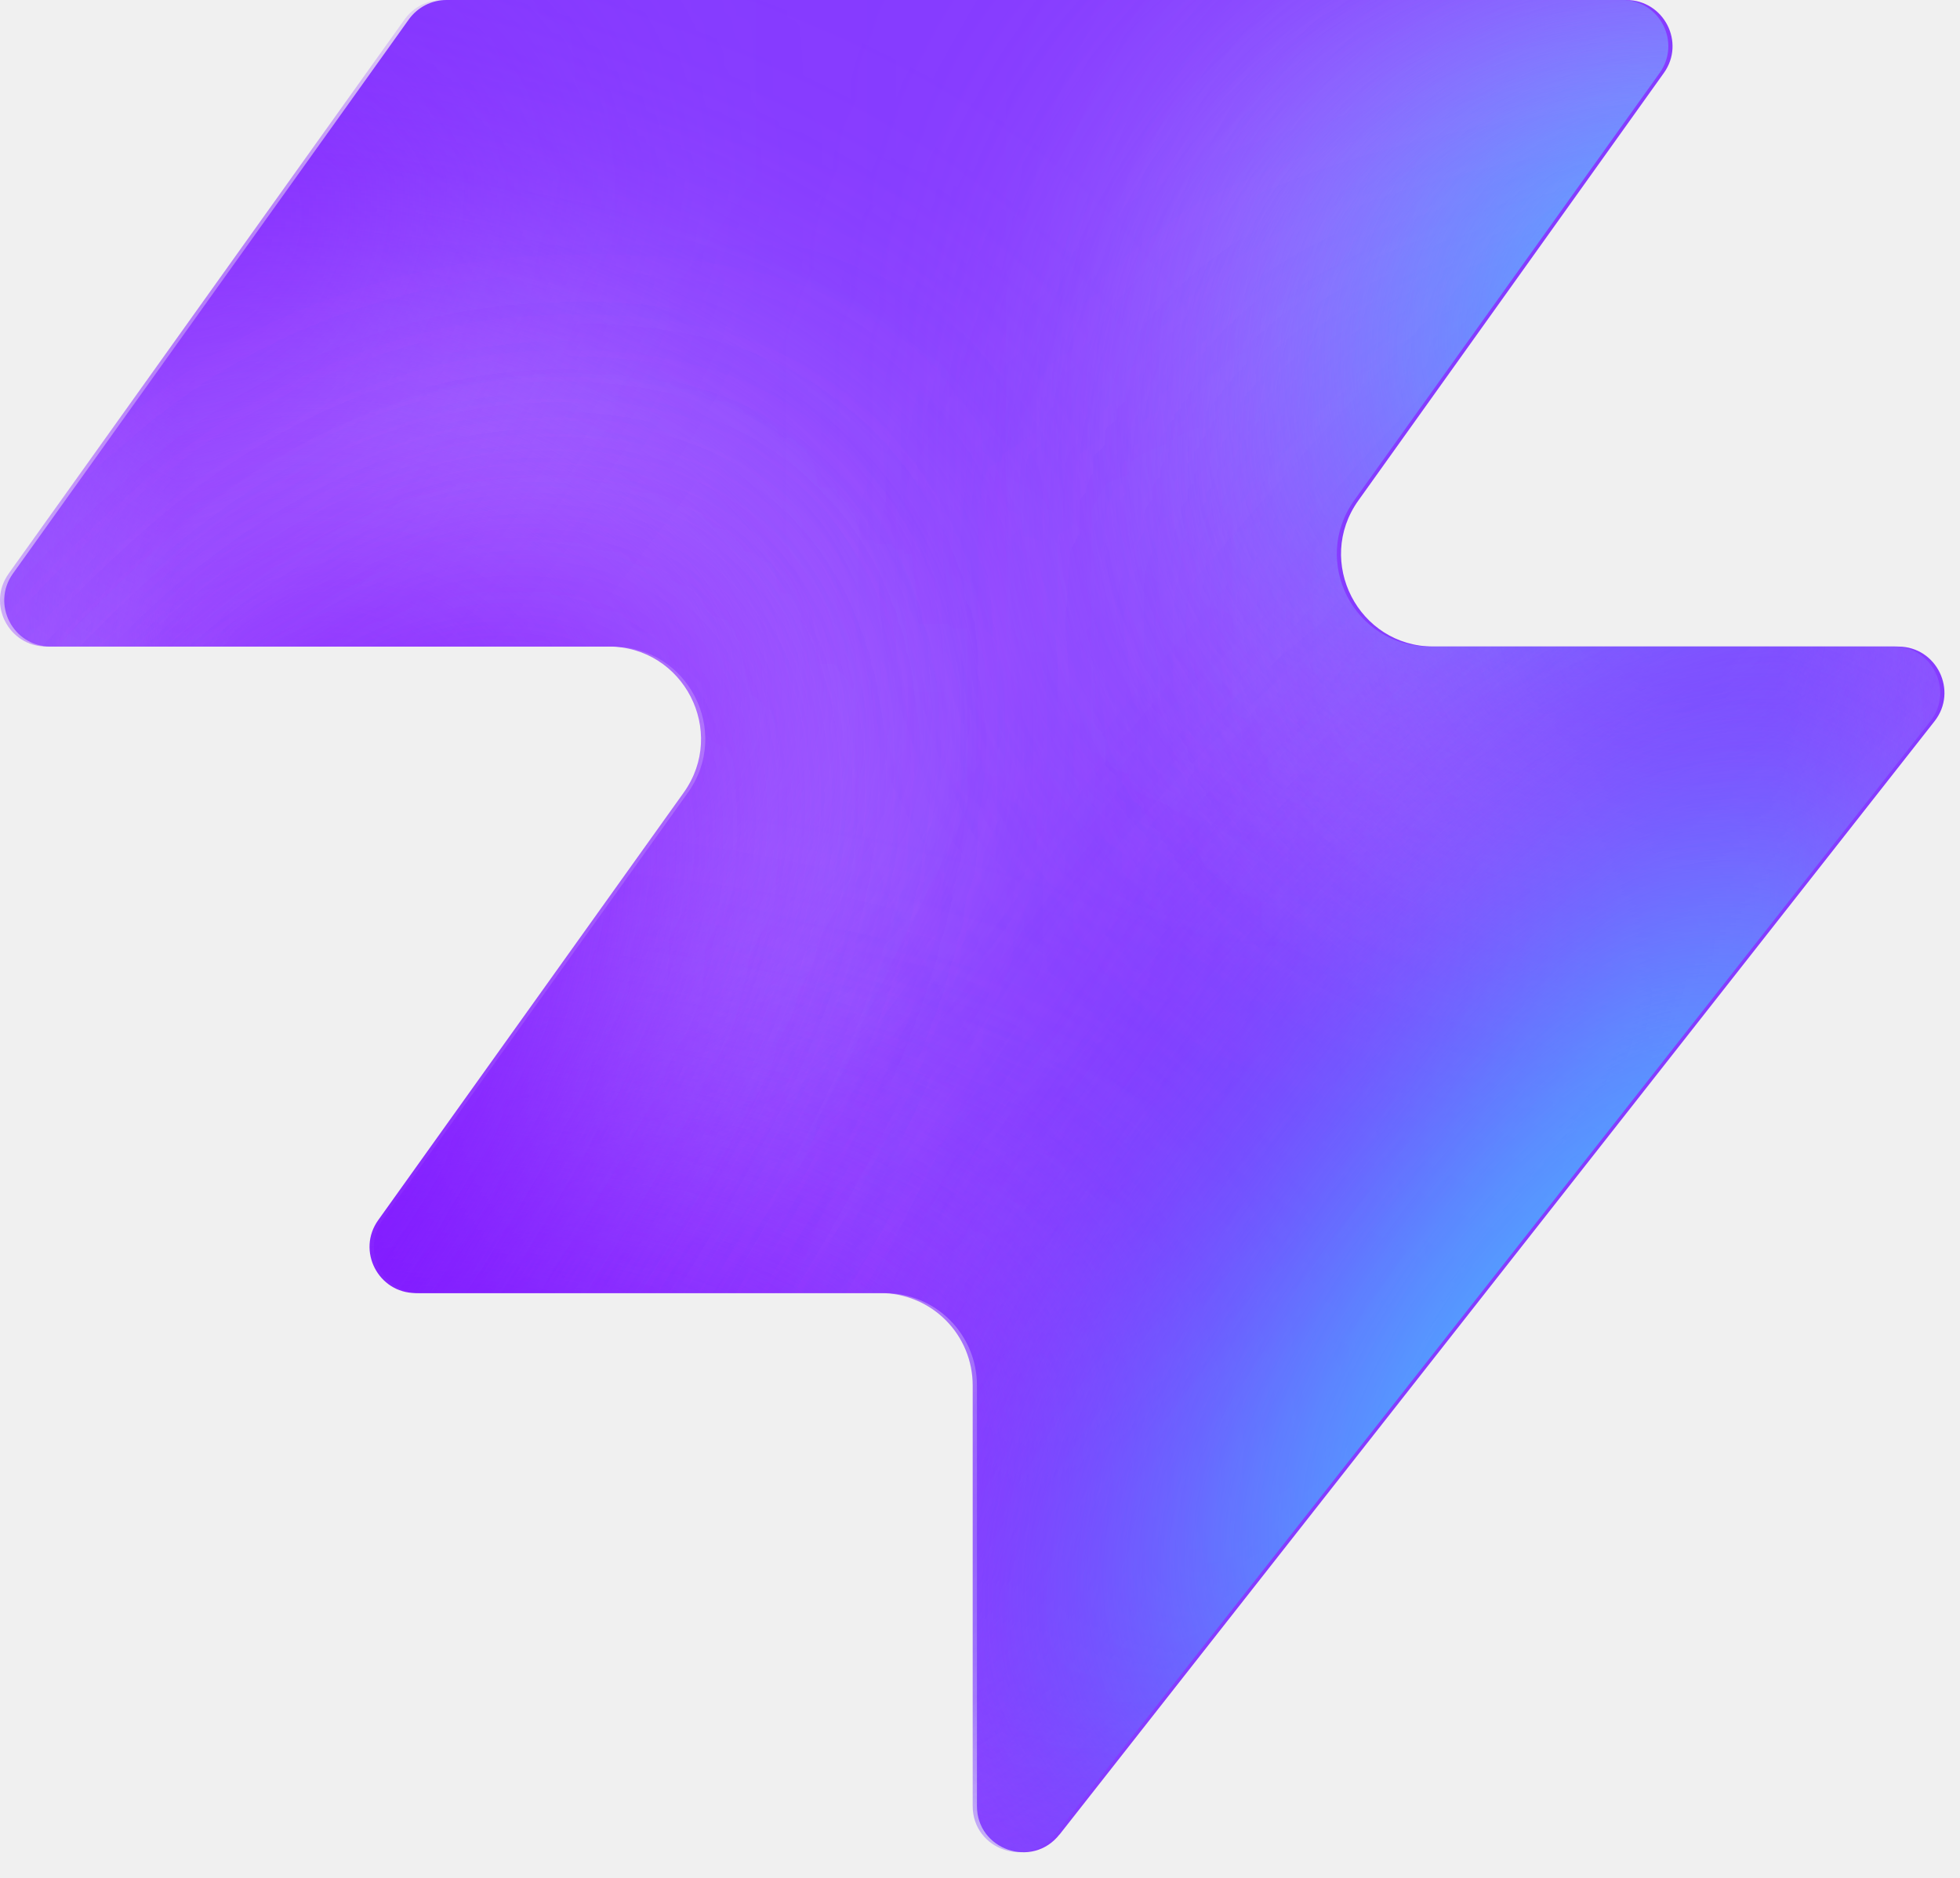
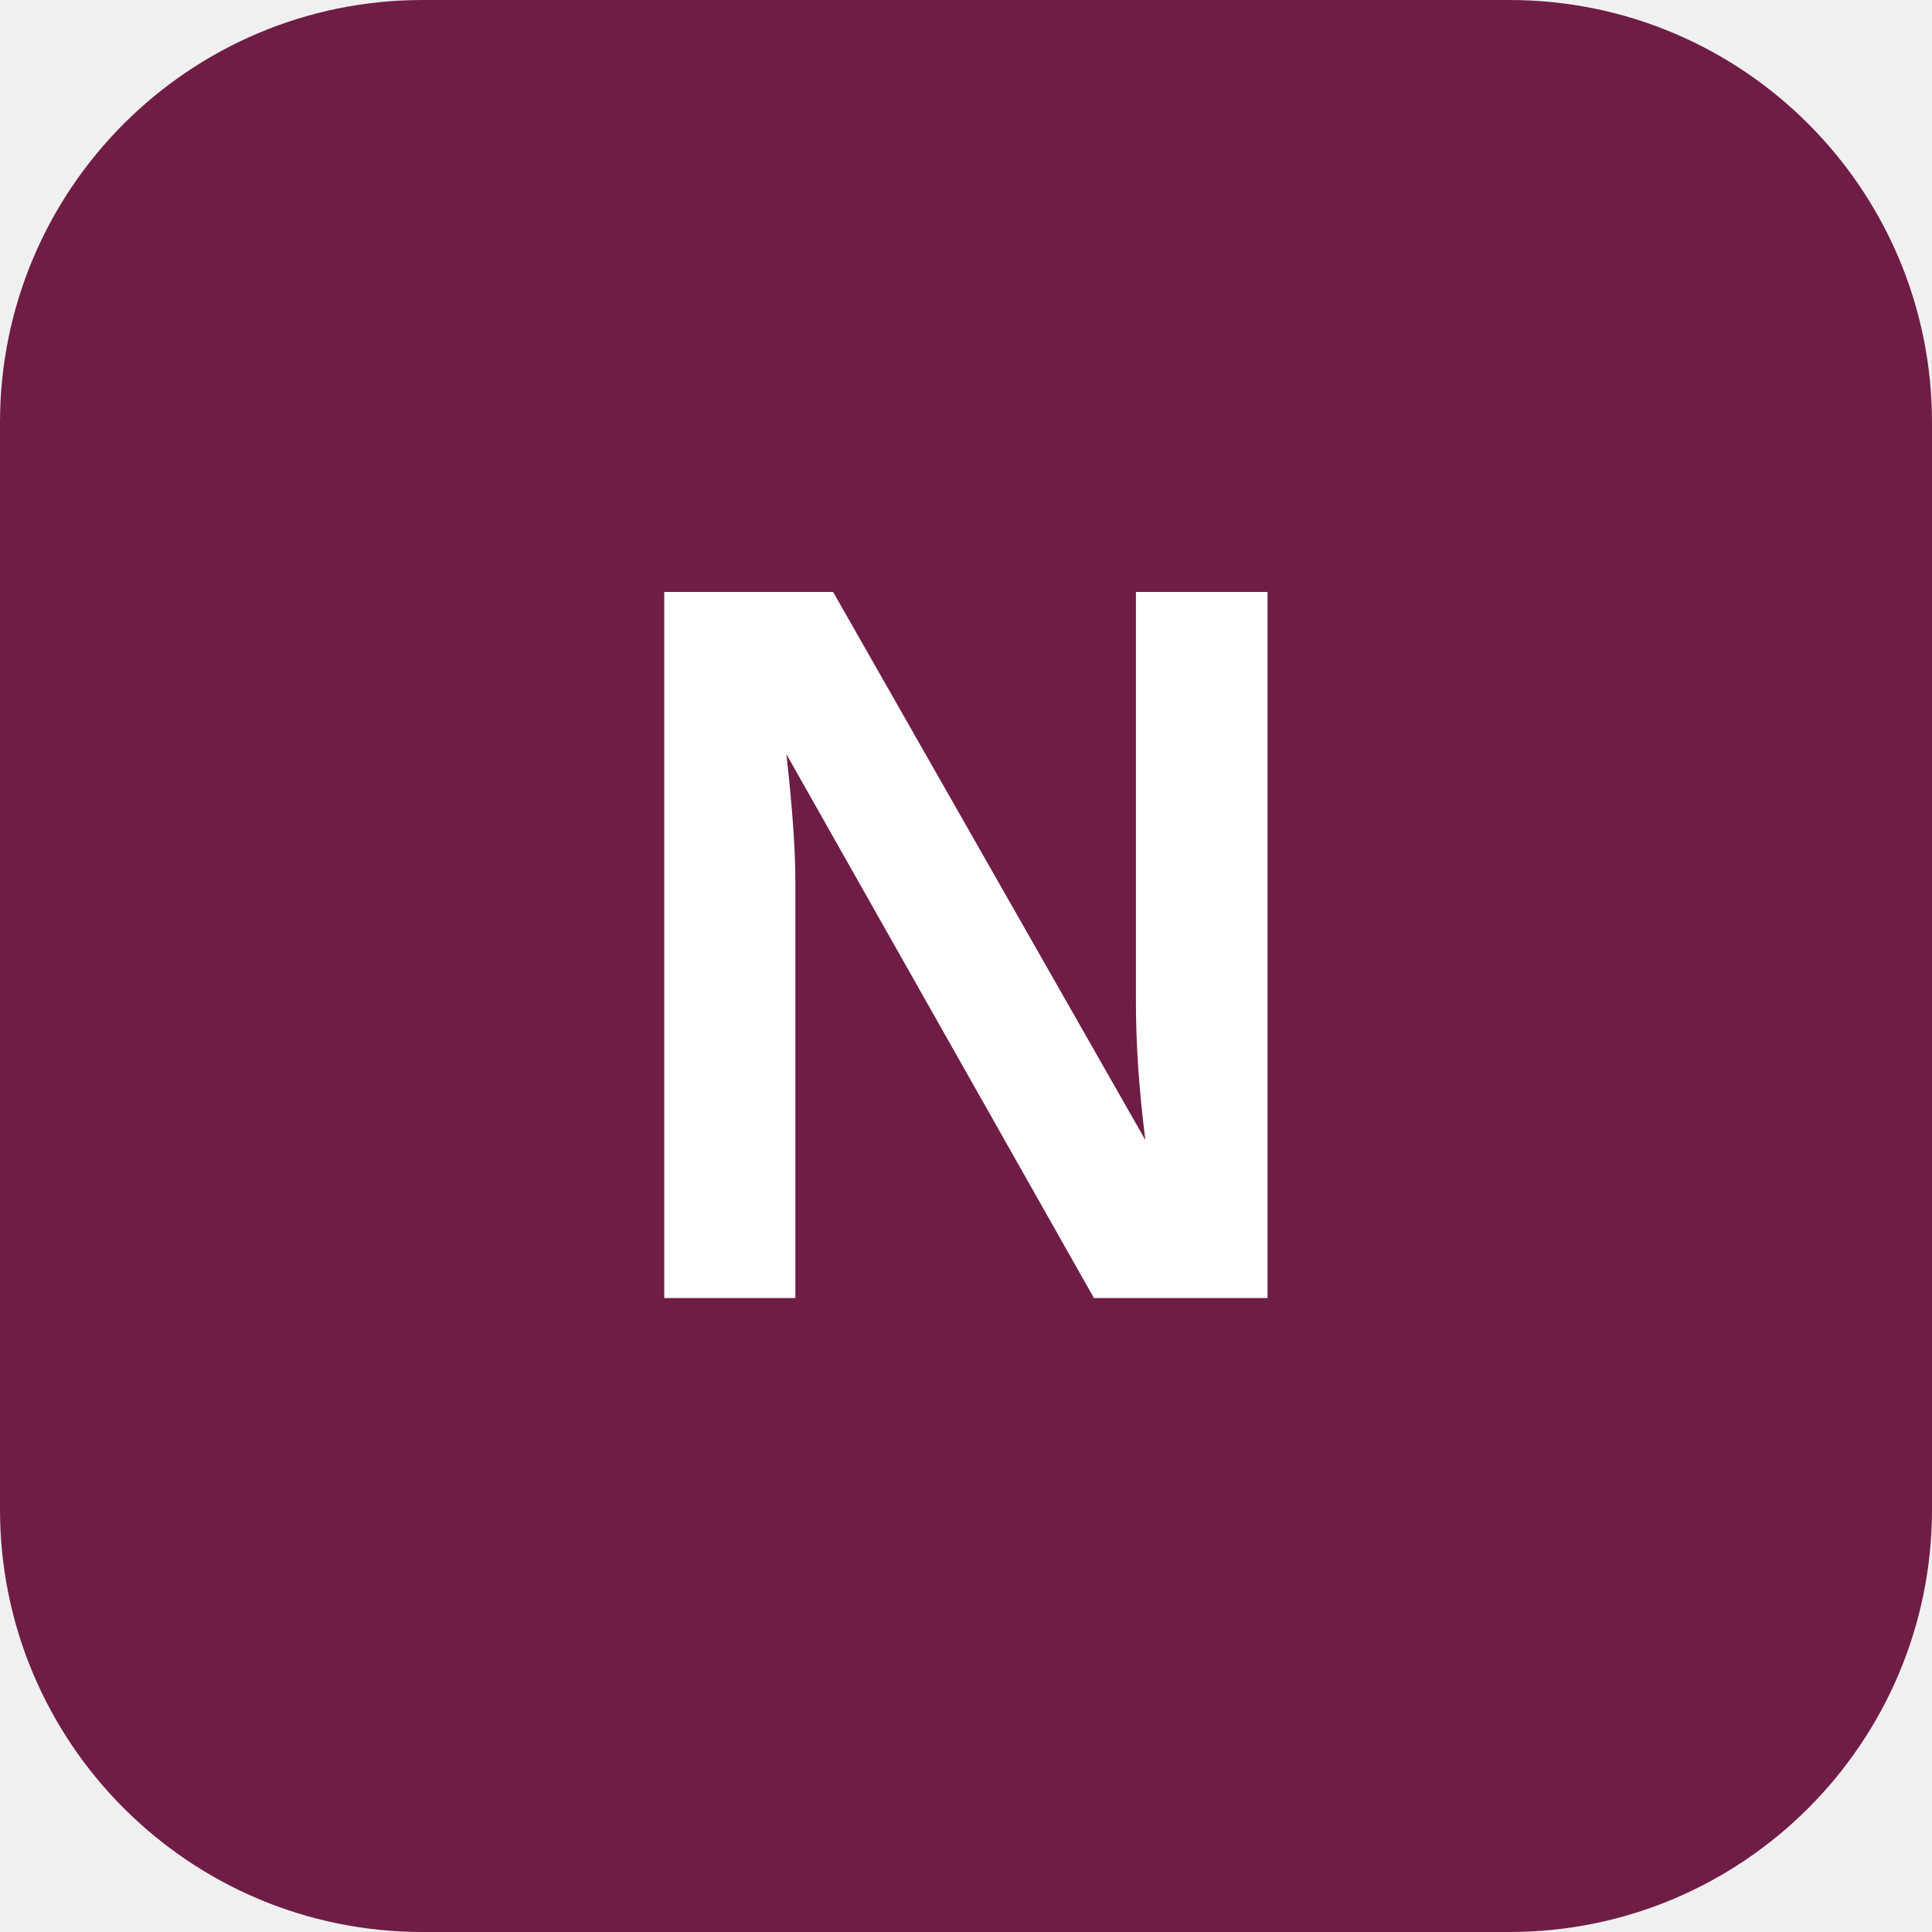
- <svg xmlns="http://www.w3.org/2000/svg" width="48" height="46" fill="none" viewBox="0 0 48 46">
-   <path fill="#863bff" d="M25.946 44.938c-.664.845-2.021.375-2.021-.698V33.937a2.26 2.26 0 0 0-2.262-2.262H10.287c-.92 0-1.456-1.04-.92-1.788l7.48-10.471c1.07-1.497 0-3.578-1.842-3.578H1.237c-.92 0-1.456-1.04-.92-1.788L10.013.474c.214-.297.556-.474.92-.474h28.894c.92 0 1.456 1.04.92 1.788l-7.48 10.471c-1.07 1.498 0 3.579 1.842 3.579h11.377c.943 0 1.473 1.088.89 1.83L25.947 44.94z" style="fill:#863bff;fill:color(display-p3 .525 .23 1);fill-opacity:1" />
-   <mask id="a" width="48" height="46" x="0" y="0" maskUnits="userSpaceOnUse" style="mask-type:alpha">
-     <path fill="#000" d="M25.842 44.938c-.664.844-2.021.375-2.021-.698V33.937a2.26 2.26 0 0 0-2.262-2.262H10.183c-.92 0-1.456-1.04-.92-1.788l7.48-10.471c1.07-1.498 0-3.579-1.842-3.579H1.133c-.92 0-1.456-1.04-.92-1.787L9.91.473c.214-.297.556-.474.92-.474h28.894c.92 0 1.456 1.04.92 1.788l-7.48 10.471c-1.07 1.498 0 3.578 1.842 3.578h11.377c.943 0 1.473 1.088.89 1.832L25.843 44.94z" style="fill:#000;fill-opacity:1" />
-   </mask>
-   <g mask="url(#a)">
-     <g filter="url(#b)">
-       <ellipse cx="5.508" cy="14.704" fill="#ede6ff" rx="5.508" ry="14.704" style="fill:#ede6ff;fill:color(display-p3 .927 .903 1);fill-opacity:1" transform="matrix(.00324 1 1 -.00324 -4.47 31.516)" />
-     </g>
-     <g filter="url(#c)">
-       <ellipse cx="10.399" cy="29.851" fill="#ede6ff" rx="10.399" ry="29.851" style="fill:#ede6ff;fill:color(display-p3 .927 .903 1);fill-opacity:1" transform="matrix(.00324 1 1 -.00324 -39.328 7.883)" />
-     </g>
-     <g filter="url(#d)">
-       <ellipse cx="5.508" cy="30.487" fill="#7e14ff" rx="5.508" ry="30.487" style="fill:#7e14ff;fill:color(display-p3 .492 .077 1);fill-opacity:1" transform="rotate(89.814 -25.913 -14.639)scale(1 -1)" />
-     </g>
-     <g filter="url(#e)">
-       <ellipse cx="5.508" cy="30.599" fill="#7e14ff" rx="5.508" ry="30.599" style="fill:#7e14ff;fill:color(display-p3 .492 .077 1);fill-opacity:1" transform="rotate(89.814 -32.644 -3.334)scale(1 -1)" />
-     </g>
-     <g filter="url(#f)">
-       <ellipse cx="5.508" cy="30.599" fill="#7e14ff" rx="5.508" ry="30.599" style="fill:#7e14ff;fill:color(display-p3 .492 .077 1);fill-opacity:1" transform="matrix(.00324 1 1 -.00324 -34.34 30.47)" />
-     </g>
-     <g filter="url(#g)">
-       <ellipse cx="14.072" cy="22.078" fill="#ede6ff" rx="14.072" ry="22.078" style="fill:#ede6ff;fill:color(display-p3 .927 .903 1);fill-opacity:1" transform="rotate(93.35 24.506 48.493)scale(-1 1)" />
-     </g>
-     <g filter="url(#h)">
-       <ellipse cx="3.47" cy="21.501" fill="#7e14ff" rx="3.47" ry="21.501" style="fill:#7e14ff;fill:color(display-p3 .492 .077 1);fill-opacity:1" transform="rotate(89.009 28.708 47.59)scale(-1 1)" />
-     </g>
-     <g filter="url(#i)">
-       <ellipse cx="3.47" cy="21.501" fill="#7e14ff" rx="3.47" ry="21.501" style="fill:#7e14ff;fill:color(display-p3 .492 .077 1);fill-opacity:1" transform="rotate(89.009 28.708 47.59)scale(-1 1)" />
-     </g>
-     <g filter="url(#j)">
-       <ellipse cx=".387" cy="8.972" fill="#7e14ff" rx="4.407" ry="29.108" style="fill:#7e14ff;fill:color(display-p3 .492 .077 1);fill-opacity:1" transform="rotate(39.51 .387 8.972)" />
-     </g>
-     <g filter="url(#k)">
-       <ellipse cx="47.523" cy="-6.092" fill="#7e14ff" rx="4.407" ry="29.108" style="fill:#7e14ff;fill:color(display-p3 .492 .077 1);fill-opacity:1" transform="rotate(37.892 47.523 -6.092)" />
-     </g>
-     <g filter="url(#l)">
-       <ellipse cx="41.412" cy="6.333" fill="#47bfff" rx="5.971" ry="9.665" style="fill:#47bfff;fill:color(display-p3 .28 .748 1);fill-opacity:1" transform="rotate(37.892 41.412 6.333)" />
-     </g>
-     <g filter="url(#m)">
-       <ellipse cx="-1.879" cy="38.332" fill="#7e14ff" rx="4.407" ry="29.108" style="fill:#7e14ff;fill:color(display-p3 .492 .077 1);fill-opacity:1" transform="rotate(37.892 -1.88 38.332)" />
-     </g>
-     <g filter="url(#n)">
-       <ellipse cx="-1.879" cy="38.332" fill="#7e14ff" rx="4.407" ry="29.108" style="fill:#7e14ff;fill:color(display-p3 .492 .077 1);fill-opacity:1" transform="rotate(37.892 -1.88 38.332)" />
-     </g>
-     <g filter="url(#o)">
-       <ellipse cx="35.651" cy="29.907" fill="#7e14ff" rx="4.407" ry="29.108" style="fill:#7e14ff;fill:color(display-p3 .492 .077 1);fill-opacity:1" transform="rotate(37.892 35.651 29.907)" />
-     </g>
-     <g filter="url(#p)">
-       <ellipse cx="38.418" cy="32.4" fill="#47bfff" rx="5.971" ry="15.297" style="fill:#47bfff;fill:color(display-p3 .28 .748 1);fill-opacity:1" transform="rotate(37.892 38.418 32.4)" />
-     </g>
-   </g>
-   <defs>
-     <filter id="b" width="60.045" height="41.654" x="-19.77" y="16.149" color-interpolation-filters="sRGB" filterUnits="userSpaceOnUse">
-       <feFlood flood-opacity="0" result="BackgroundImageFix" />
-       <feBlend in="SourceGraphic" in2="BackgroundImageFix" result="shape" />
-       <feGaussianBlur result="effect1_foregroundBlur_2002_17158" stdDeviation="7.659" />
-     </filter>
-     <filter id="c" width="90.34" height="51.437" x="-54.613" y="-7.533" color-interpolation-filters="sRGB" filterUnits="userSpaceOnUse">
-       <feFlood flood-opacity="0" result="BackgroundImageFix" />
-       <feBlend in="SourceGraphic" in2="BackgroundImageFix" result="shape" />
-       <feGaussianBlur result="effect1_foregroundBlur_2002_17158" stdDeviation="7.659" />
-     </filter>
-     <filter id="d" width="79.355" height="29.4" x="-49.64" y="2.03" color-interpolation-filters="sRGB" filterUnits="userSpaceOnUse">
-       <feFlood flood-opacity="0" result="BackgroundImageFix" />
-       <feBlend in="SourceGraphic" in2="BackgroundImageFix" result="shape" />
-       <feGaussianBlur result="effect1_foregroundBlur_2002_17158" stdDeviation="4.596" />
-     </filter>
-     <filter id="e" width="79.579" height="29.4" x="-45.045" y="20.029" color-interpolation-filters="sRGB" filterUnits="userSpaceOnUse">
-       <feFlood flood-opacity="0" result="BackgroundImageFix" />
-       <feBlend in="SourceGraphic" in2="BackgroundImageFix" result="shape" />
-       <feGaussianBlur result="effect1_foregroundBlur_2002_17158" stdDeviation="4.596" />
-     </filter>
-     <filter id="f" width="79.579" height="29.4" x="-43.513" y="21.178" color-interpolation-filters="sRGB" filterUnits="userSpaceOnUse">
-       <feFlood flood-opacity="0" result="BackgroundImageFix" />
-       <feBlend in="SourceGraphic" in2="BackgroundImageFix" result="shape" />
-       <feGaussianBlur result="effect1_foregroundBlur_2002_17158" stdDeviation="4.596" />
-     </filter>
-     <filter id="g" width="74.749" height="58.852" x="15.756" y="-17.901" color-interpolation-filters="sRGB" filterUnits="userSpaceOnUse">
-       <feFlood flood-opacity="0" result="BackgroundImageFix" />
-       <feBlend in="SourceGraphic" in2="BackgroundImageFix" result="shape" />
-       <feGaussianBlur result="effect1_foregroundBlur_2002_17158" stdDeviation="7.659" />
-     </filter>
-     <filter id="h" width="61.377" height="25.362" x="23.548" y="2.284" color-interpolation-filters="sRGB" filterUnits="userSpaceOnUse">
-       <feFlood flood-opacity="0" result="BackgroundImageFix" />
-       <feBlend in="SourceGraphic" in2="BackgroundImageFix" result="shape" />
-       <feGaussianBlur result="effect1_foregroundBlur_2002_17158" stdDeviation="4.596" />
-     </filter>
-     <filter id="i" width="61.377" height="25.362" x="23.548" y="2.284" color-interpolation-filters="sRGB" filterUnits="userSpaceOnUse">
-       <feFlood flood-opacity="0" result="BackgroundImageFix" />
-       <feBlend in="SourceGraphic" in2="BackgroundImageFix" result="shape" />
-       <feGaussianBlur result="effect1_foregroundBlur_2002_17158" stdDeviation="4.596" />
-     </filter>
-     <filter id="j" width="56.045" height="63.649" x="-27.636" y="-22.853" color-interpolation-filters="sRGB" filterUnits="userSpaceOnUse">
-       <feFlood flood-opacity="0" result="BackgroundImageFix" />
-       <feBlend in="SourceGraphic" in2="BackgroundImageFix" result="shape" />
-       <feGaussianBlur result="effect1_foregroundBlur_2002_17158" stdDeviation="4.596" />
-     </filter>
-     <filter id="k" width="54.814" height="64.646" x="20.116" y="-38.415" color-interpolation-filters="sRGB" filterUnits="userSpaceOnUse">
-       <feFlood flood-opacity="0" result="BackgroundImageFix" />
-       <feBlend in="SourceGraphic" in2="BackgroundImageFix" result="shape" />
-       <feGaussianBlur result="effect1_foregroundBlur_2002_17158" stdDeviation="4.596" />
-     </filter>
-     <filter id="l" width="33.541" height="35.313" x="24.641" y="-11.323" color-interpolation-filters="sRGB" filterUnits="userSpaceOnUse">
-       <feFlood flood-opacity="0" result="BackgroundImageFix" />
-       <feBlend in="SourceGraphic" in2="BackgroundImageFix" result="shape" />
-       <feGaussianBlur result="effect1_foregroundBlur_2002_17158" stdDeviation="4.596" />
-     </filter>
-     <filter id="m" width="54.814" height="64.646" x="-29.286" y="6.009" color-interpolation-filters="sRGB" filterUnits="userSpaceOnUse">
-       <feFlood flood-opacity="0" result="BackgroundImageFix" />
-       <feBlend in="SourceGraphic" in2="BackgroundImageFix" result="shape" />
-       <feGaussianBlur result="effect1_foregroundBlur_2002_17158" stdDeviation="4.596" />
-     </filter>
-     <filter id="n" width="54.814" height="64.646" x="-29.286" y="6.009" color-interpolation-filters="sRGB" filterUnits="userSpaceOnUse">
-       <feFlood flood-opacity="0" result="BackgroundImageFix" />
-       <feBlend in="SourceGraphic" in2="BackgroundImageFix" result="shape" />
-       <feGaussianBlur result="effect1_foregroundBlur_2002_17158" stdDeviation="4.596" />
-     </filter>
-     <filter id="o" width="54.814" height="64.646" x="8.244" y="-2.416" color-interpolation-filters="sRGB" filterUnits="userSpaceOnUse">
-       <feFlood flood-opacity="0" result="BackgroundImageFix" />
-       <feBlend in="SourceGraphic" in2="BackgroundImageFix" result="shape" />
-       <feGaussianBlur result="effect1_foregroundBlur_2002_17158" stdDeviation="4.596" />
-     </filter>
-     <filter id="p" width="39.409" height="43.623" x="18.713" y="10.588" color-interpolation-filters="sRGB" filterUnits="userSpaceOnUse">
-       <feFlood flood-opacity="0" result="BackgroundImageFix" />
-       <feBlend in="SourceGraphic" in2="BackgroundImageFix" result="shape" />
-       <feGaussianBlur result="effect1_foregroundBlur_2002_17158" stdDeviation="4.596" />
-     </filter>
-   </defs>
+ <svg xmlns="http://www.w3.org/2000/svg" viewBox="0 0 64 64">
+   <rect width="64" height="64" rx="14" fill="#6F1D46" />
+   <text x="32" y="43" text-anchor="middle" font-family="Arial, Helvetica, sans-serif" font-size="34" font-weight="700" fill="#ffffff">N</text>
</svg>
